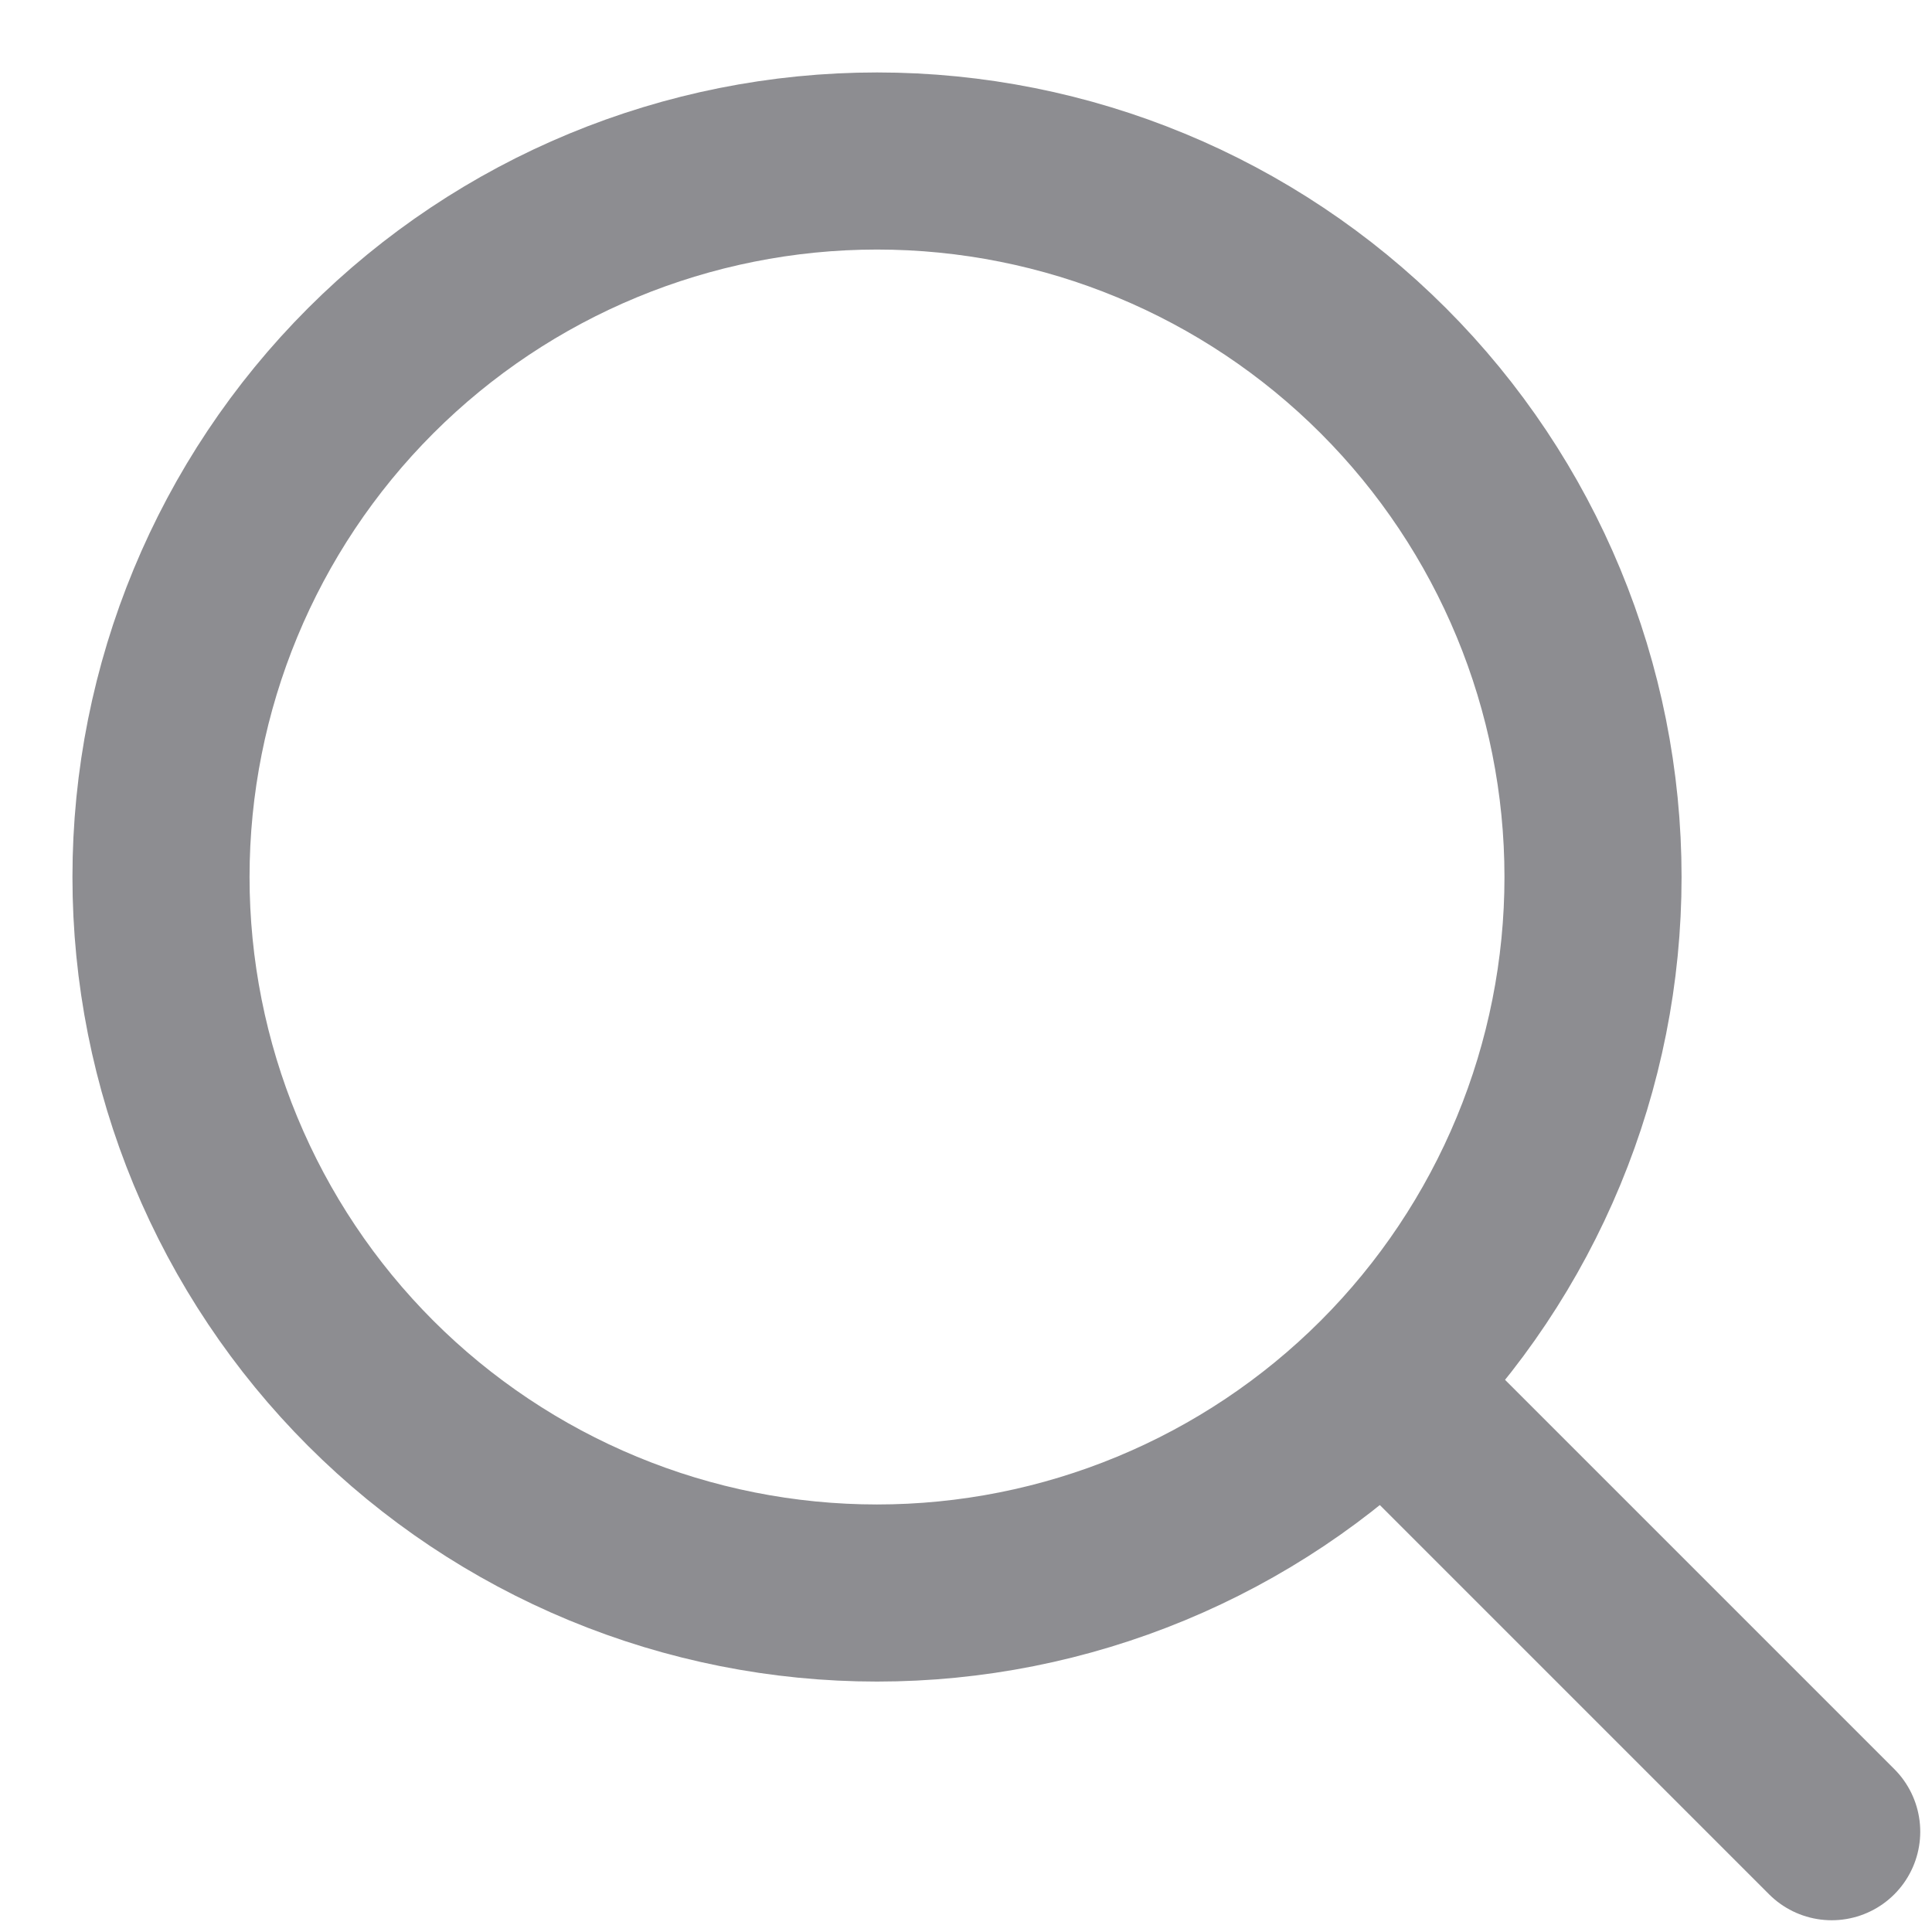
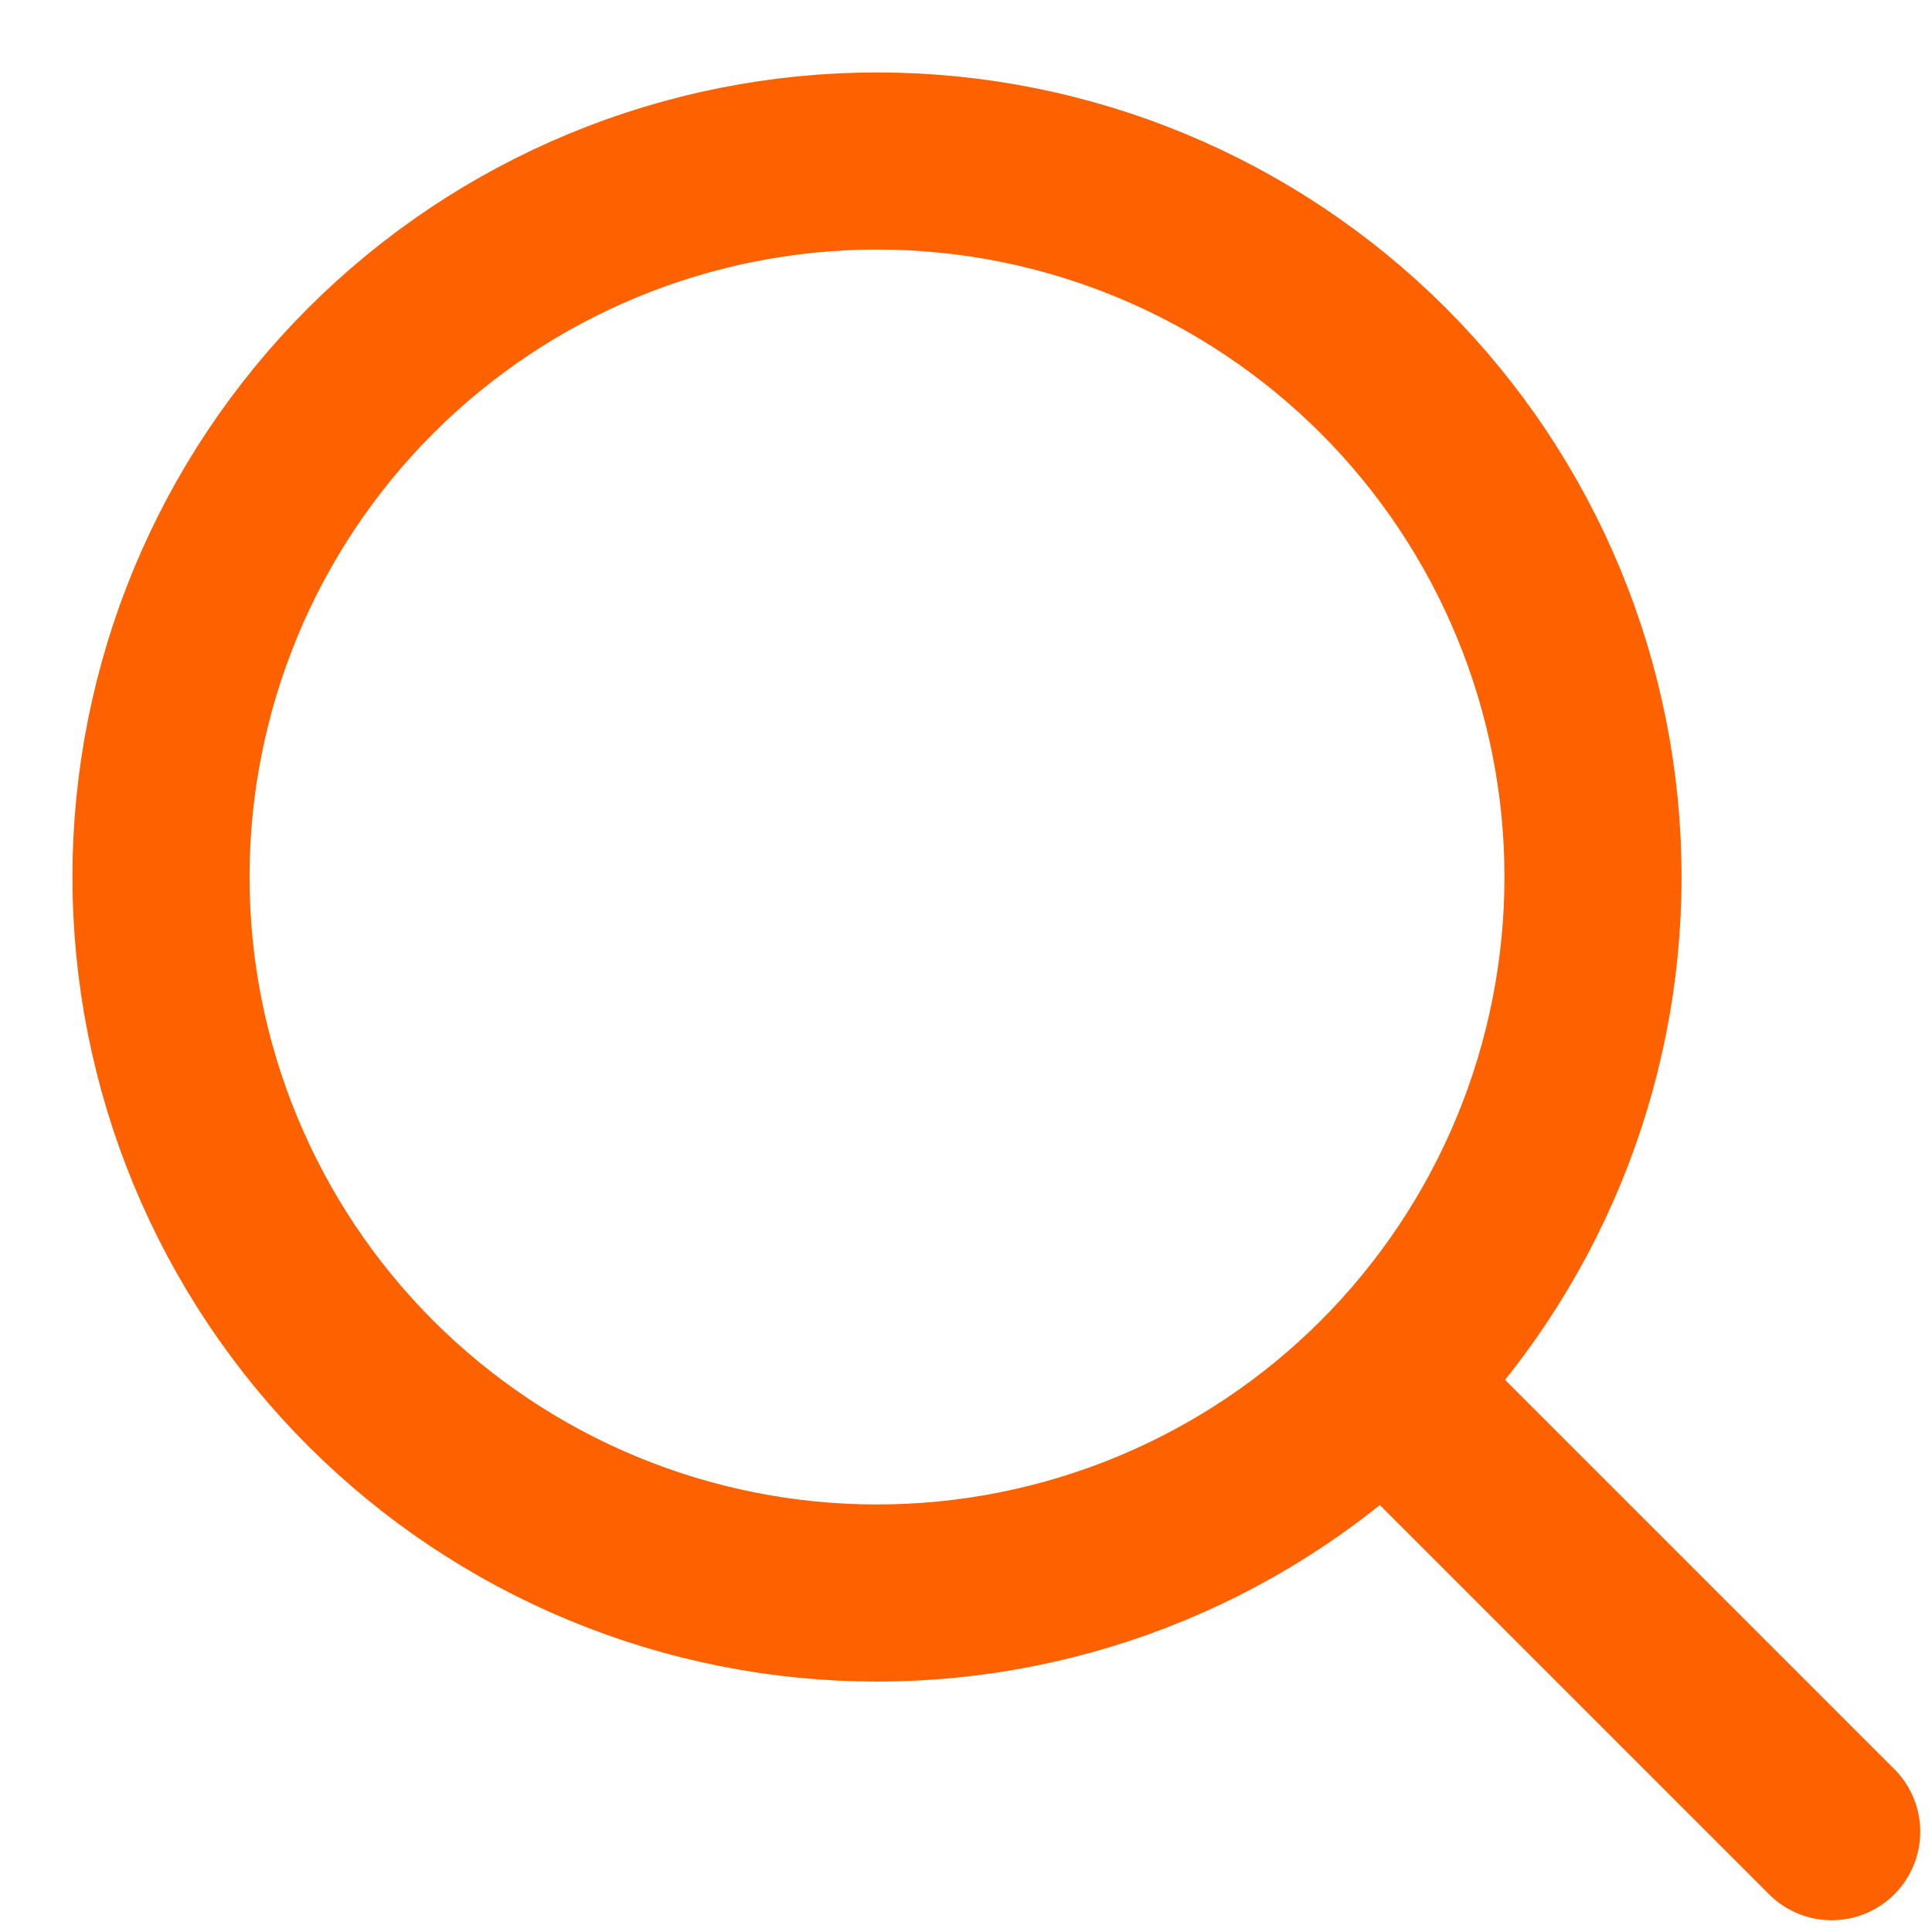
<svg xmlns="http://www.w3.org/2000/svg" width="24" height="24" viewBox="0 0 24 24" fill="none">
-   <path d="M17.565 17.565L22.754 22.754" stroke="#8D8D91" stroke-width="2.2" stroke-linecap="round" stroke-linejoin="round" />
-   <path d="M2 10.895C2 12.062 2.23 13.219 2.677 14.298C3.124 15.377 3.779 16.358 4.605 17.184C5.431 18.01 6.412 18.665 7.491 19.112C8.57 19.559 9.726 19.789 10.895 19.789C12.062 19.789 13.219 19.559 14.298 19.112C15.377 18.665 16.358 18.01 17.184 17.184C18.01 16.358 18.665 15.377 19.112 14.298C19.559 13.219 19.789 12.062 19.789 10.895C19.789 8.536 18.852 6.273 17.184 4.605C15.516 2.937 13.254 2 10.895 2C8.536 2 6.273 2.937 4.605 4.605C2.937 6.273 2 8.536 2 10.895V10.895Z" stroke="#8D8D91" stroke-width="2.2" stroke-linecap="round" stroke-linejoin="round" />
+   <path d="M17.565 17.565L22.754 22.754" stroke="#FE6100" stroke-width="2.2" stroke-linecap="round" stroke-linejoin="round" />
+   <path d="M2 10.895C2 12.062 2.23 13.219 2.677 14.298C3.124 15.377 3.779 16.358 4.605 17.184C5.431 18.01 6.412 18.665 7.491 19.112C8.57 19.559 9.726 19.789 10.895 19.789C12.062 19.789 13.219 19.559 14.298 19.112C15.377 18.665 16.358 18.01 17.184 17.184C18.01 16.358 18.665 15.377 19.112 14.298C19.559 13.219 19.789 12.062 19.789 10.895C19.789 8.536 18.852 6.273 17.184 4.605C15.516 2.937 13.254 2 10.895 2C8.536 2 6.273 2.937 4.605 4.605C2.937 6.273 2 8.536 2 10.895V10.895Z" stroke="#FE6100" stroke-width="2.2" stroke-linecap="round" stroke-linejoin="round" />
</svg>
